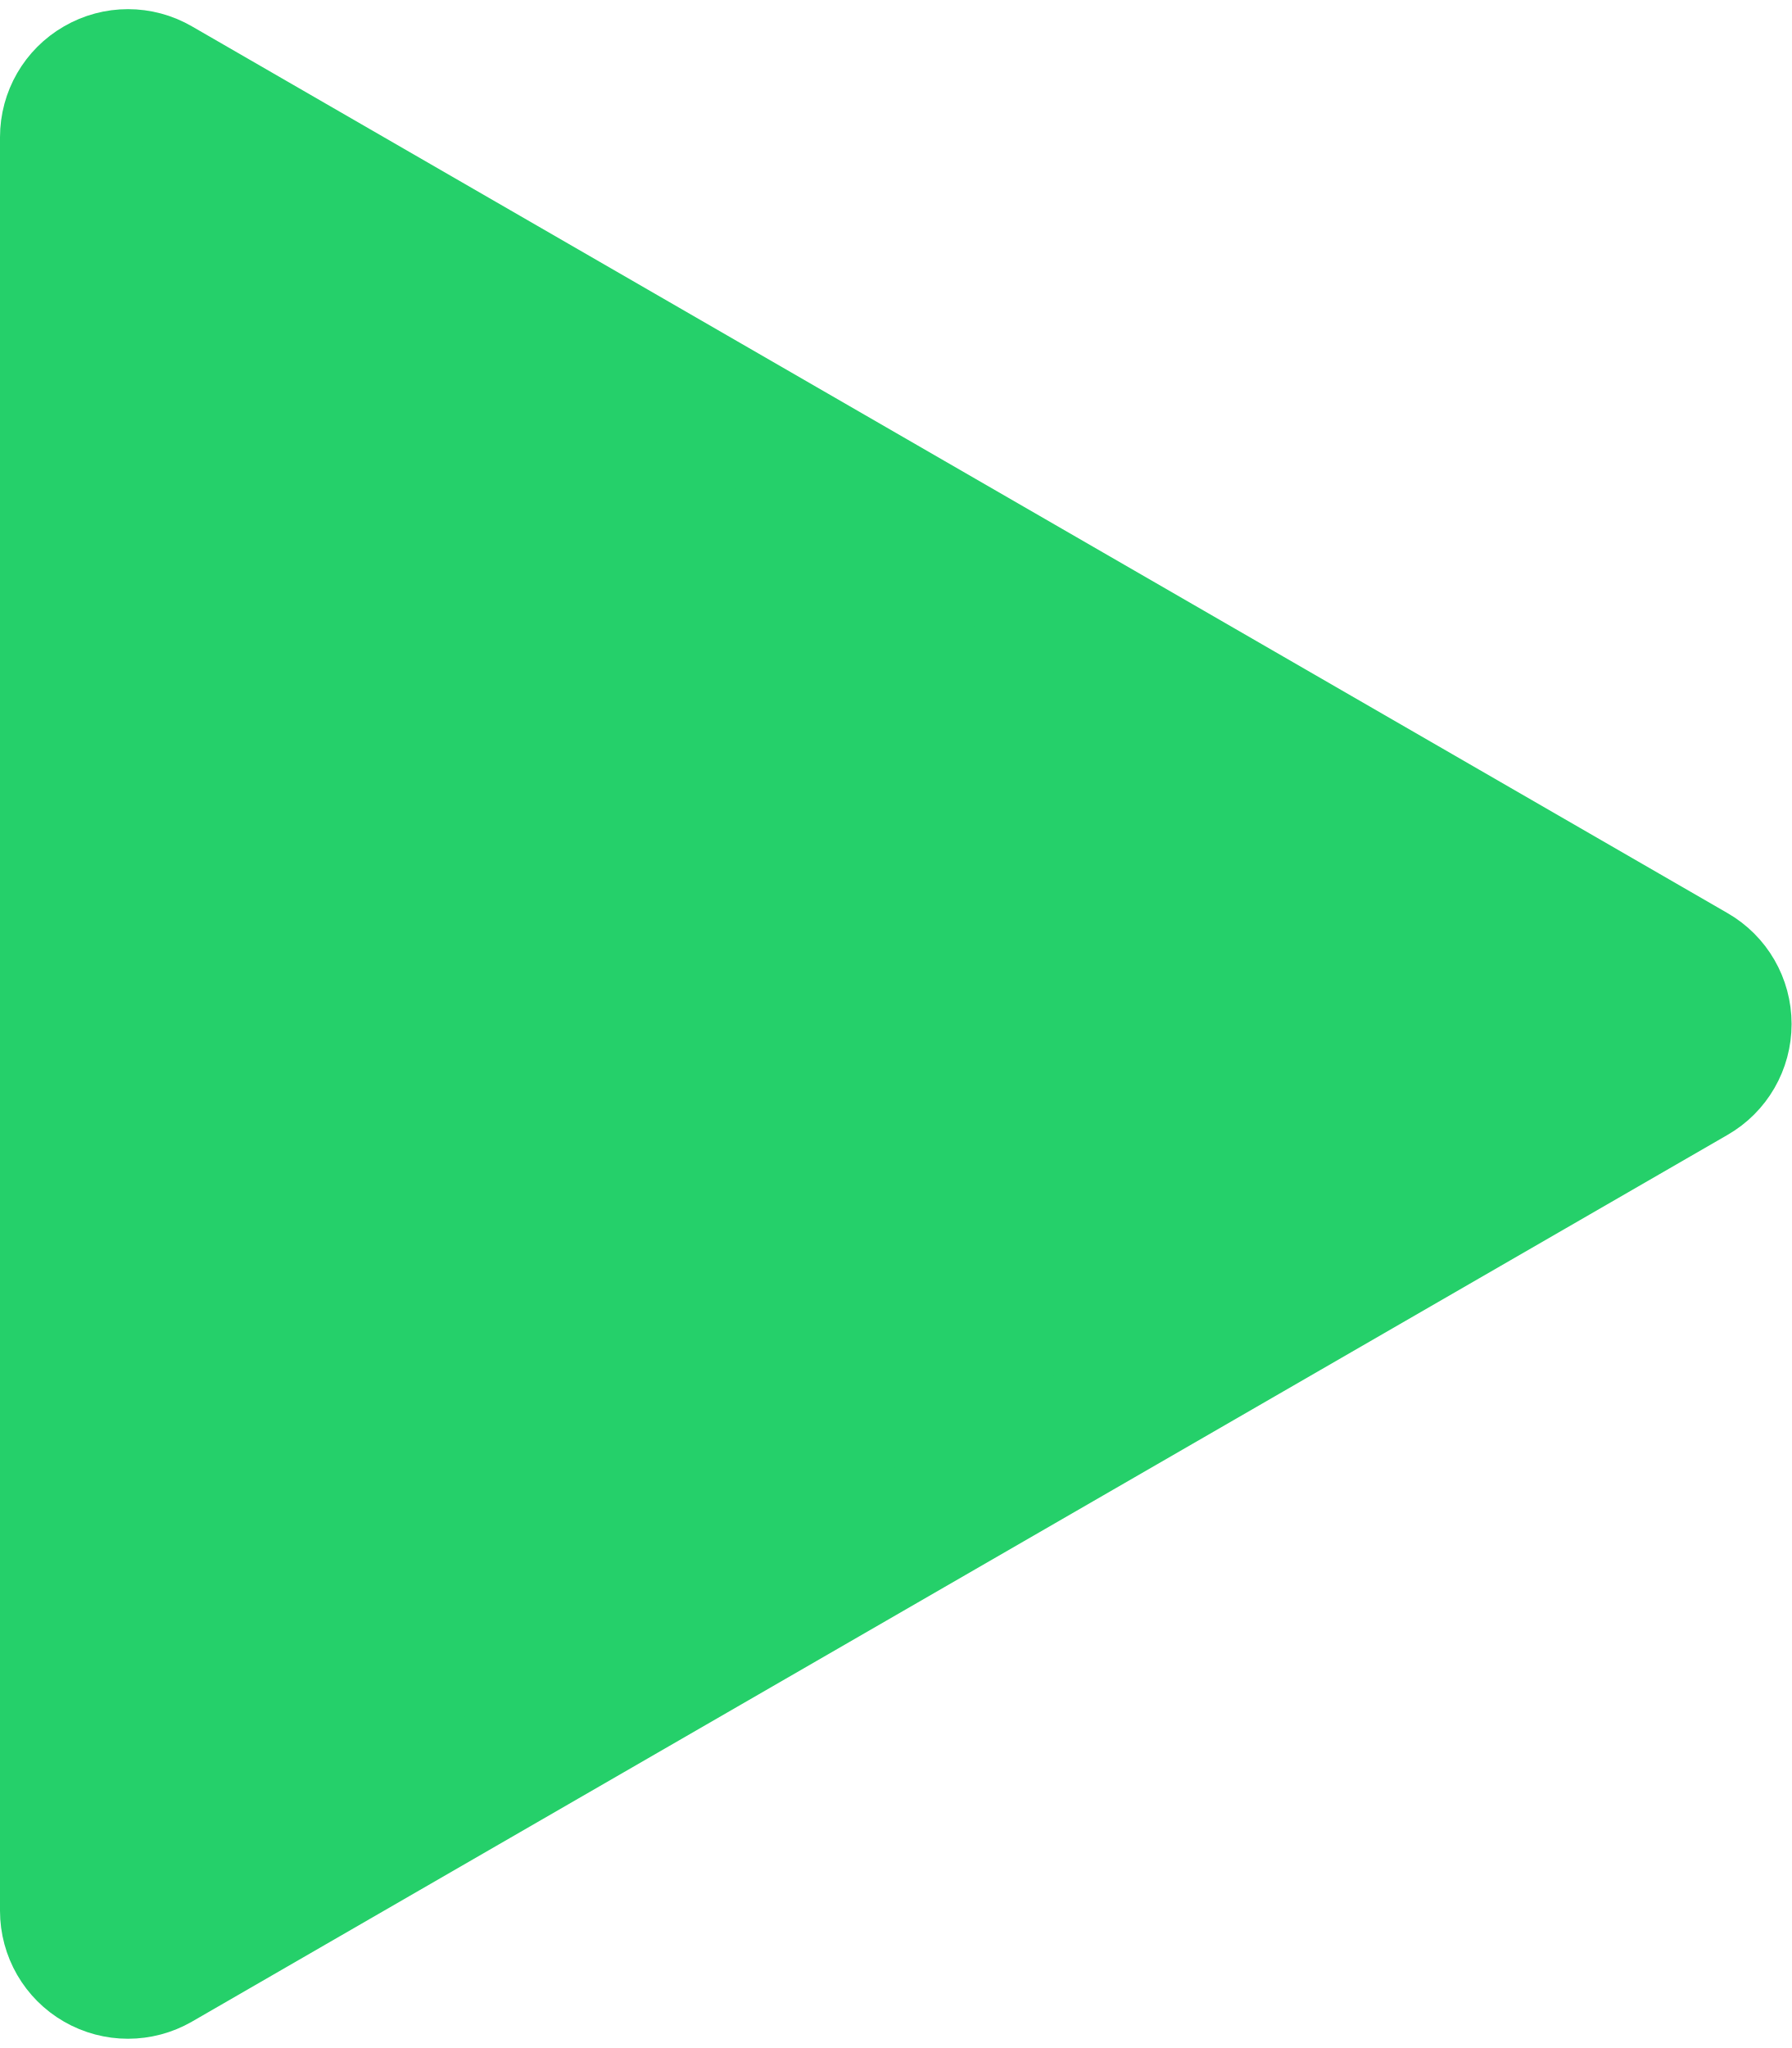
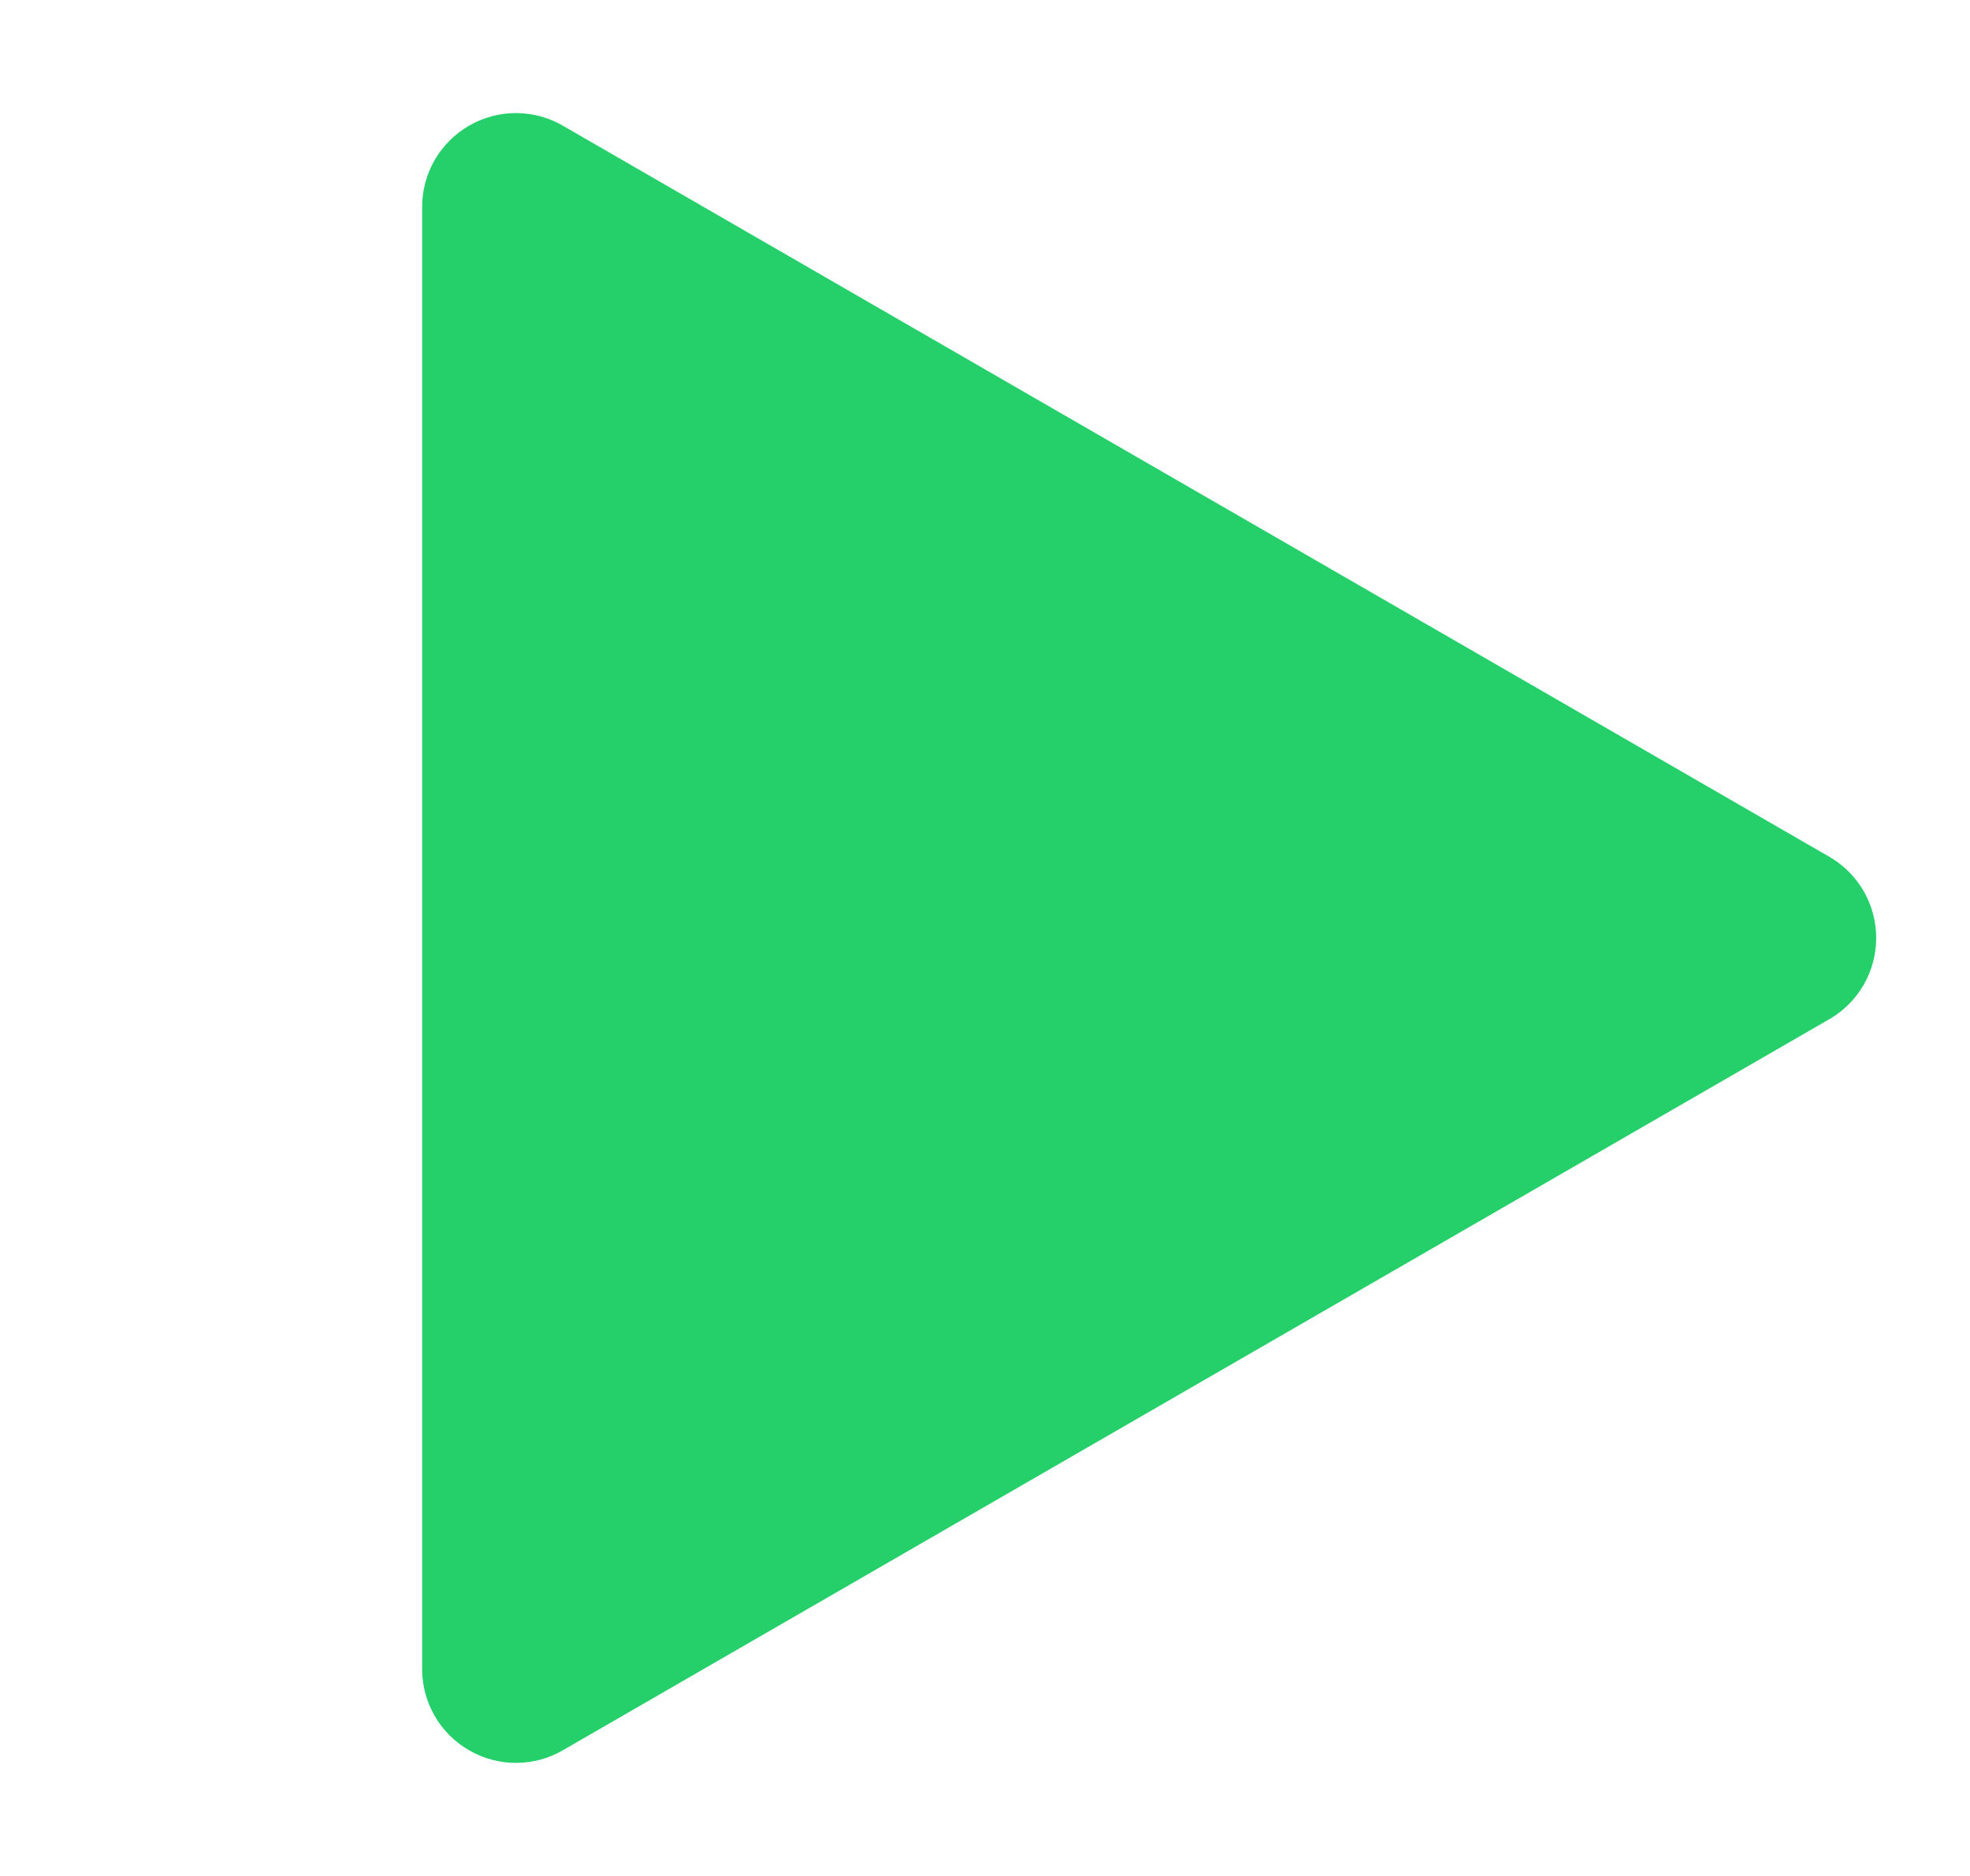
- <svg xmlns="http://www.w3.org/2000/svg" width="14" height="16" viewBox="0 0 14 16" fill="none">
-   <path d="M13.25 8.433C13.405 8.344 13.5 8.179 13.5 8C13.5 7.821 13.405 7.656 13.25 7.567L1.25 0.639C1.095 0.549 0.905 0.549 0.75 0.639C0.595 0.728 0.5 0.893 0.5 1.072V14.928C0.5 15.107 0.595 15.272 0.75 15.361C0.905 15.45 1.095 15.45 1.25 15.361L13.25 8.433Z" fill="#25D06A" stroke="#25D06A" stroke-linecap="round" stroke-linejoin="round" />
+ <svg xmlns="http://www.w3.org/2000/svg" width="21" height="20" viewBox="0 0 21 20" fill="none">
+   <path d="M19.25 10.433C19.405 10.344 19.5 10.179 19.5 10C19.5 9.821 19.405 9.656 19.25 9.567L5.75 1.773C5.595 1.683 5.405 1.683 5.25 1.773C5.095 1.862 5 2.027 5 2.206L5 17.794C5 17.973 5.095 18.138 5.25 18.227C5.405 18.317 5.595 18.317 5.75 18.227L19.25 10.433Z" fill="#25D06A" stroke="#25D06A" stroke-linecap="round" stroke-linejoin="round" />
</svg>
